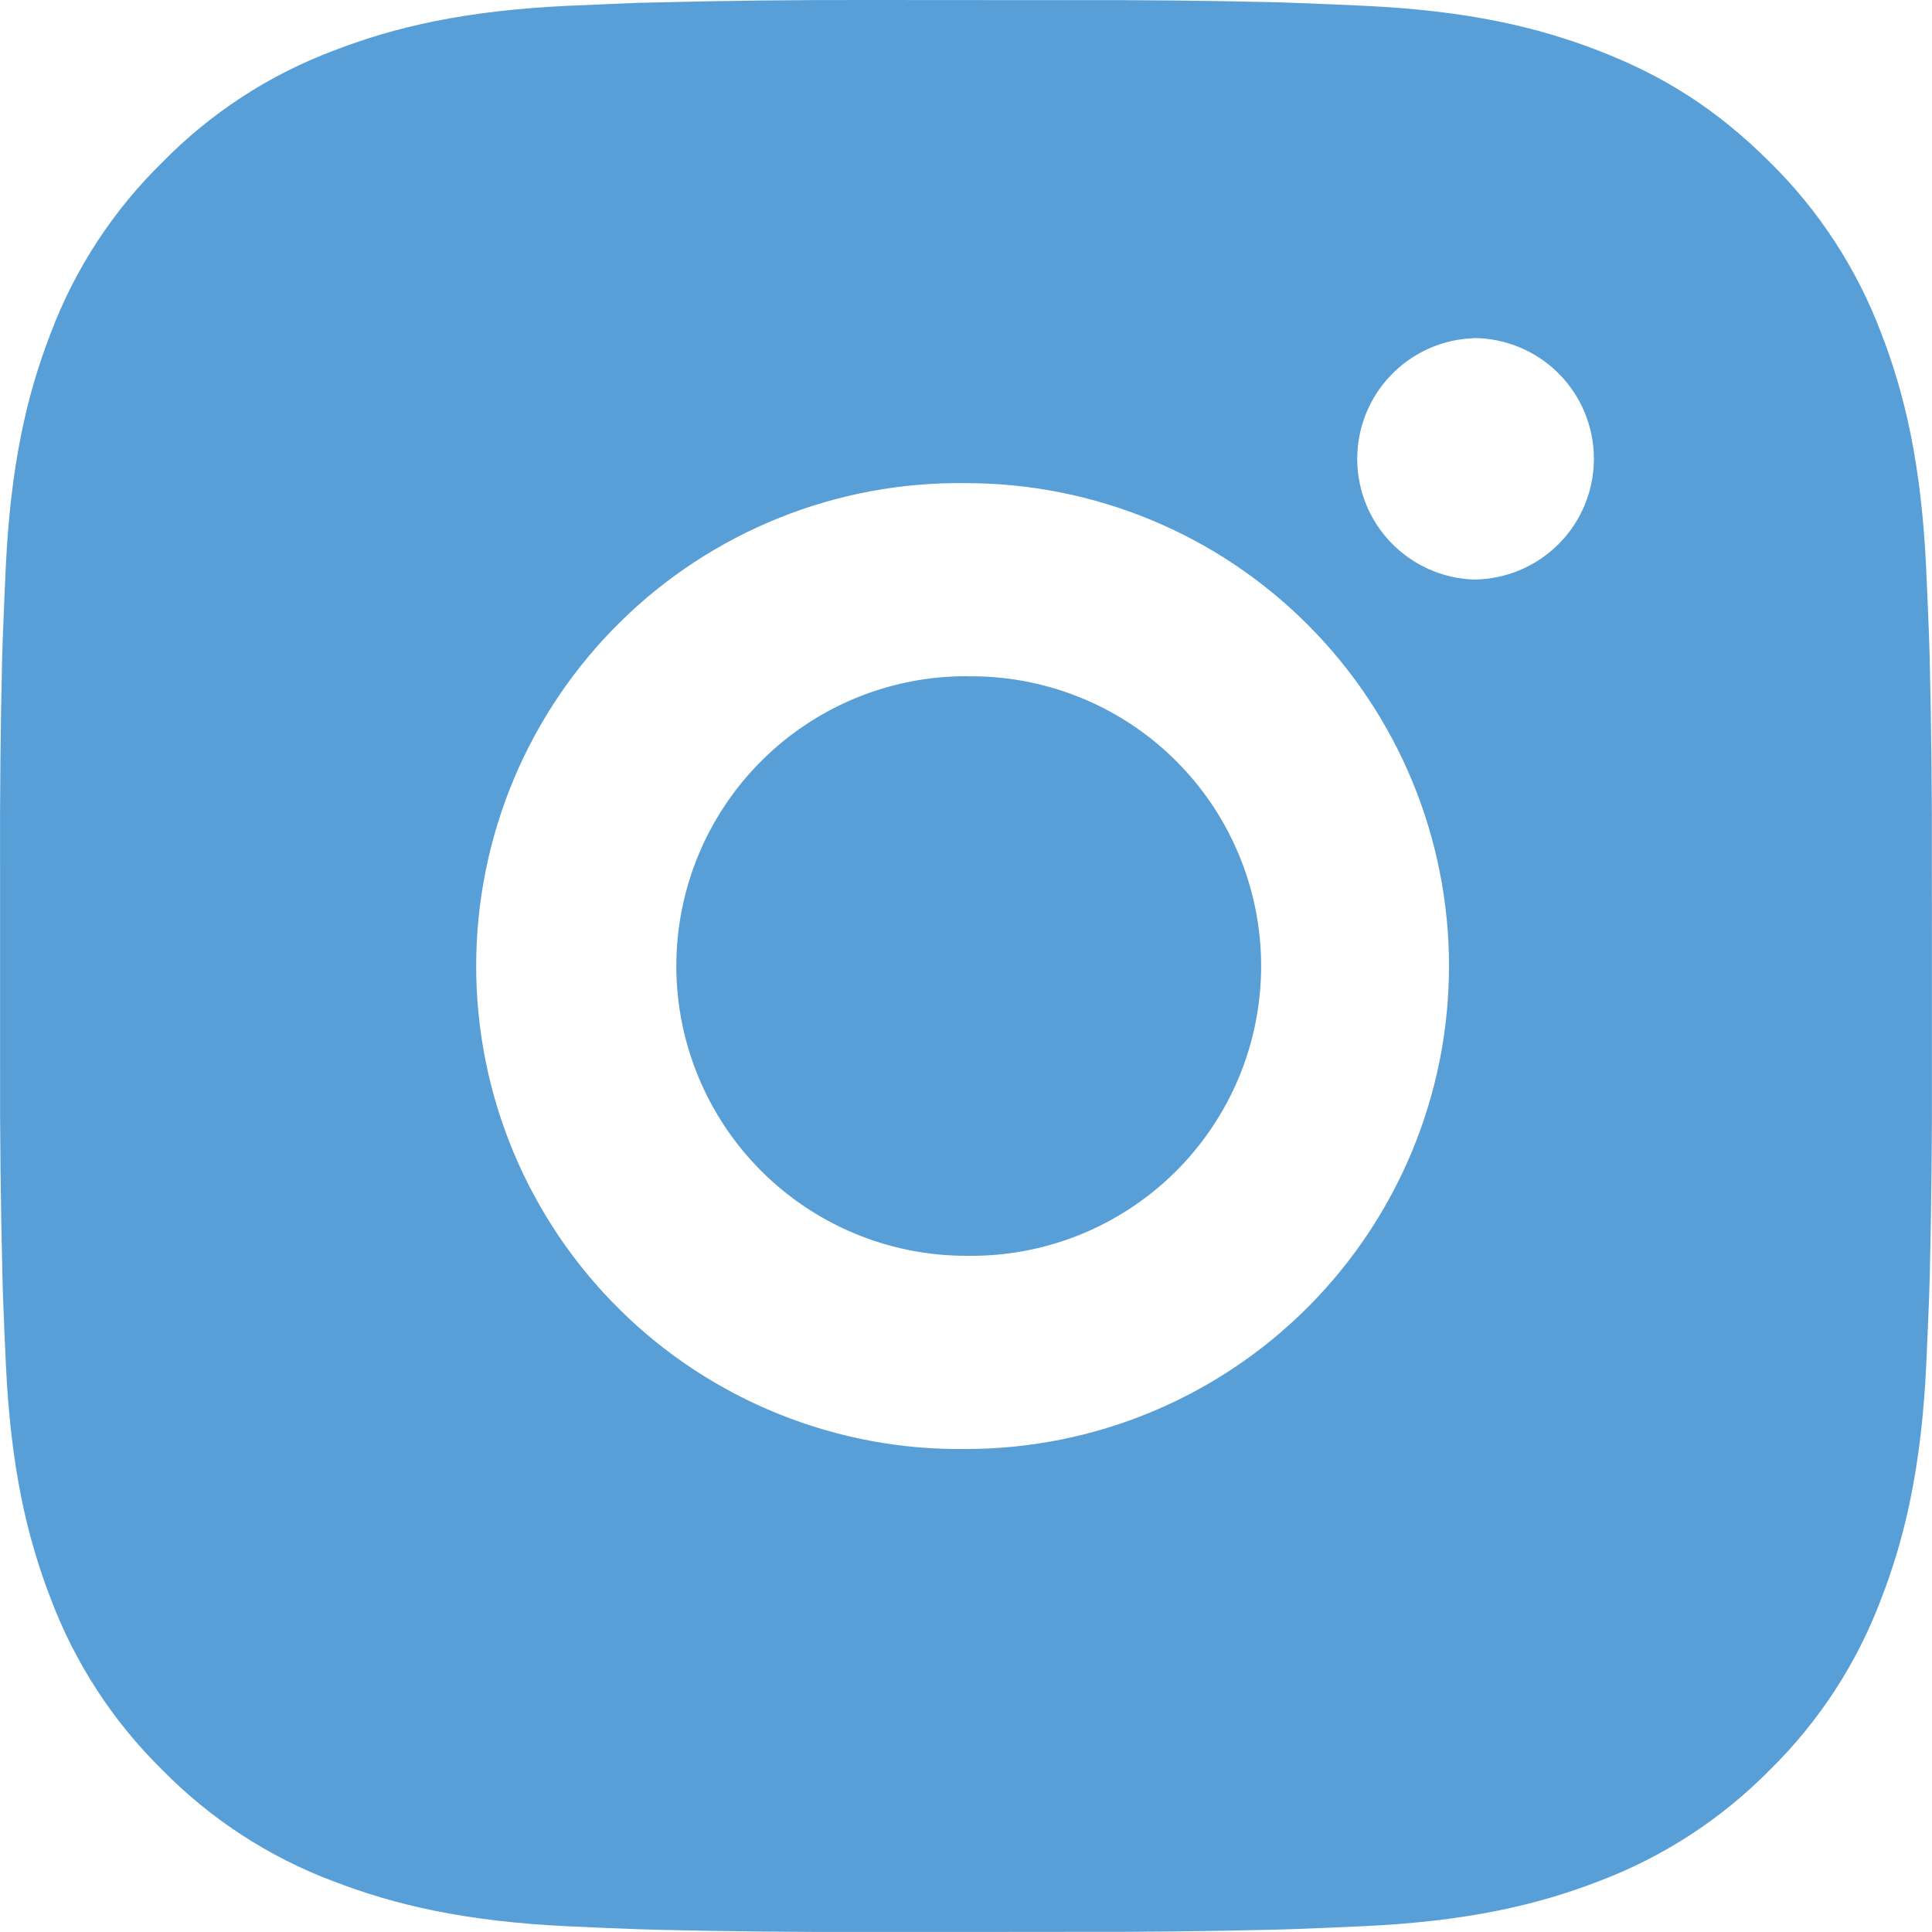
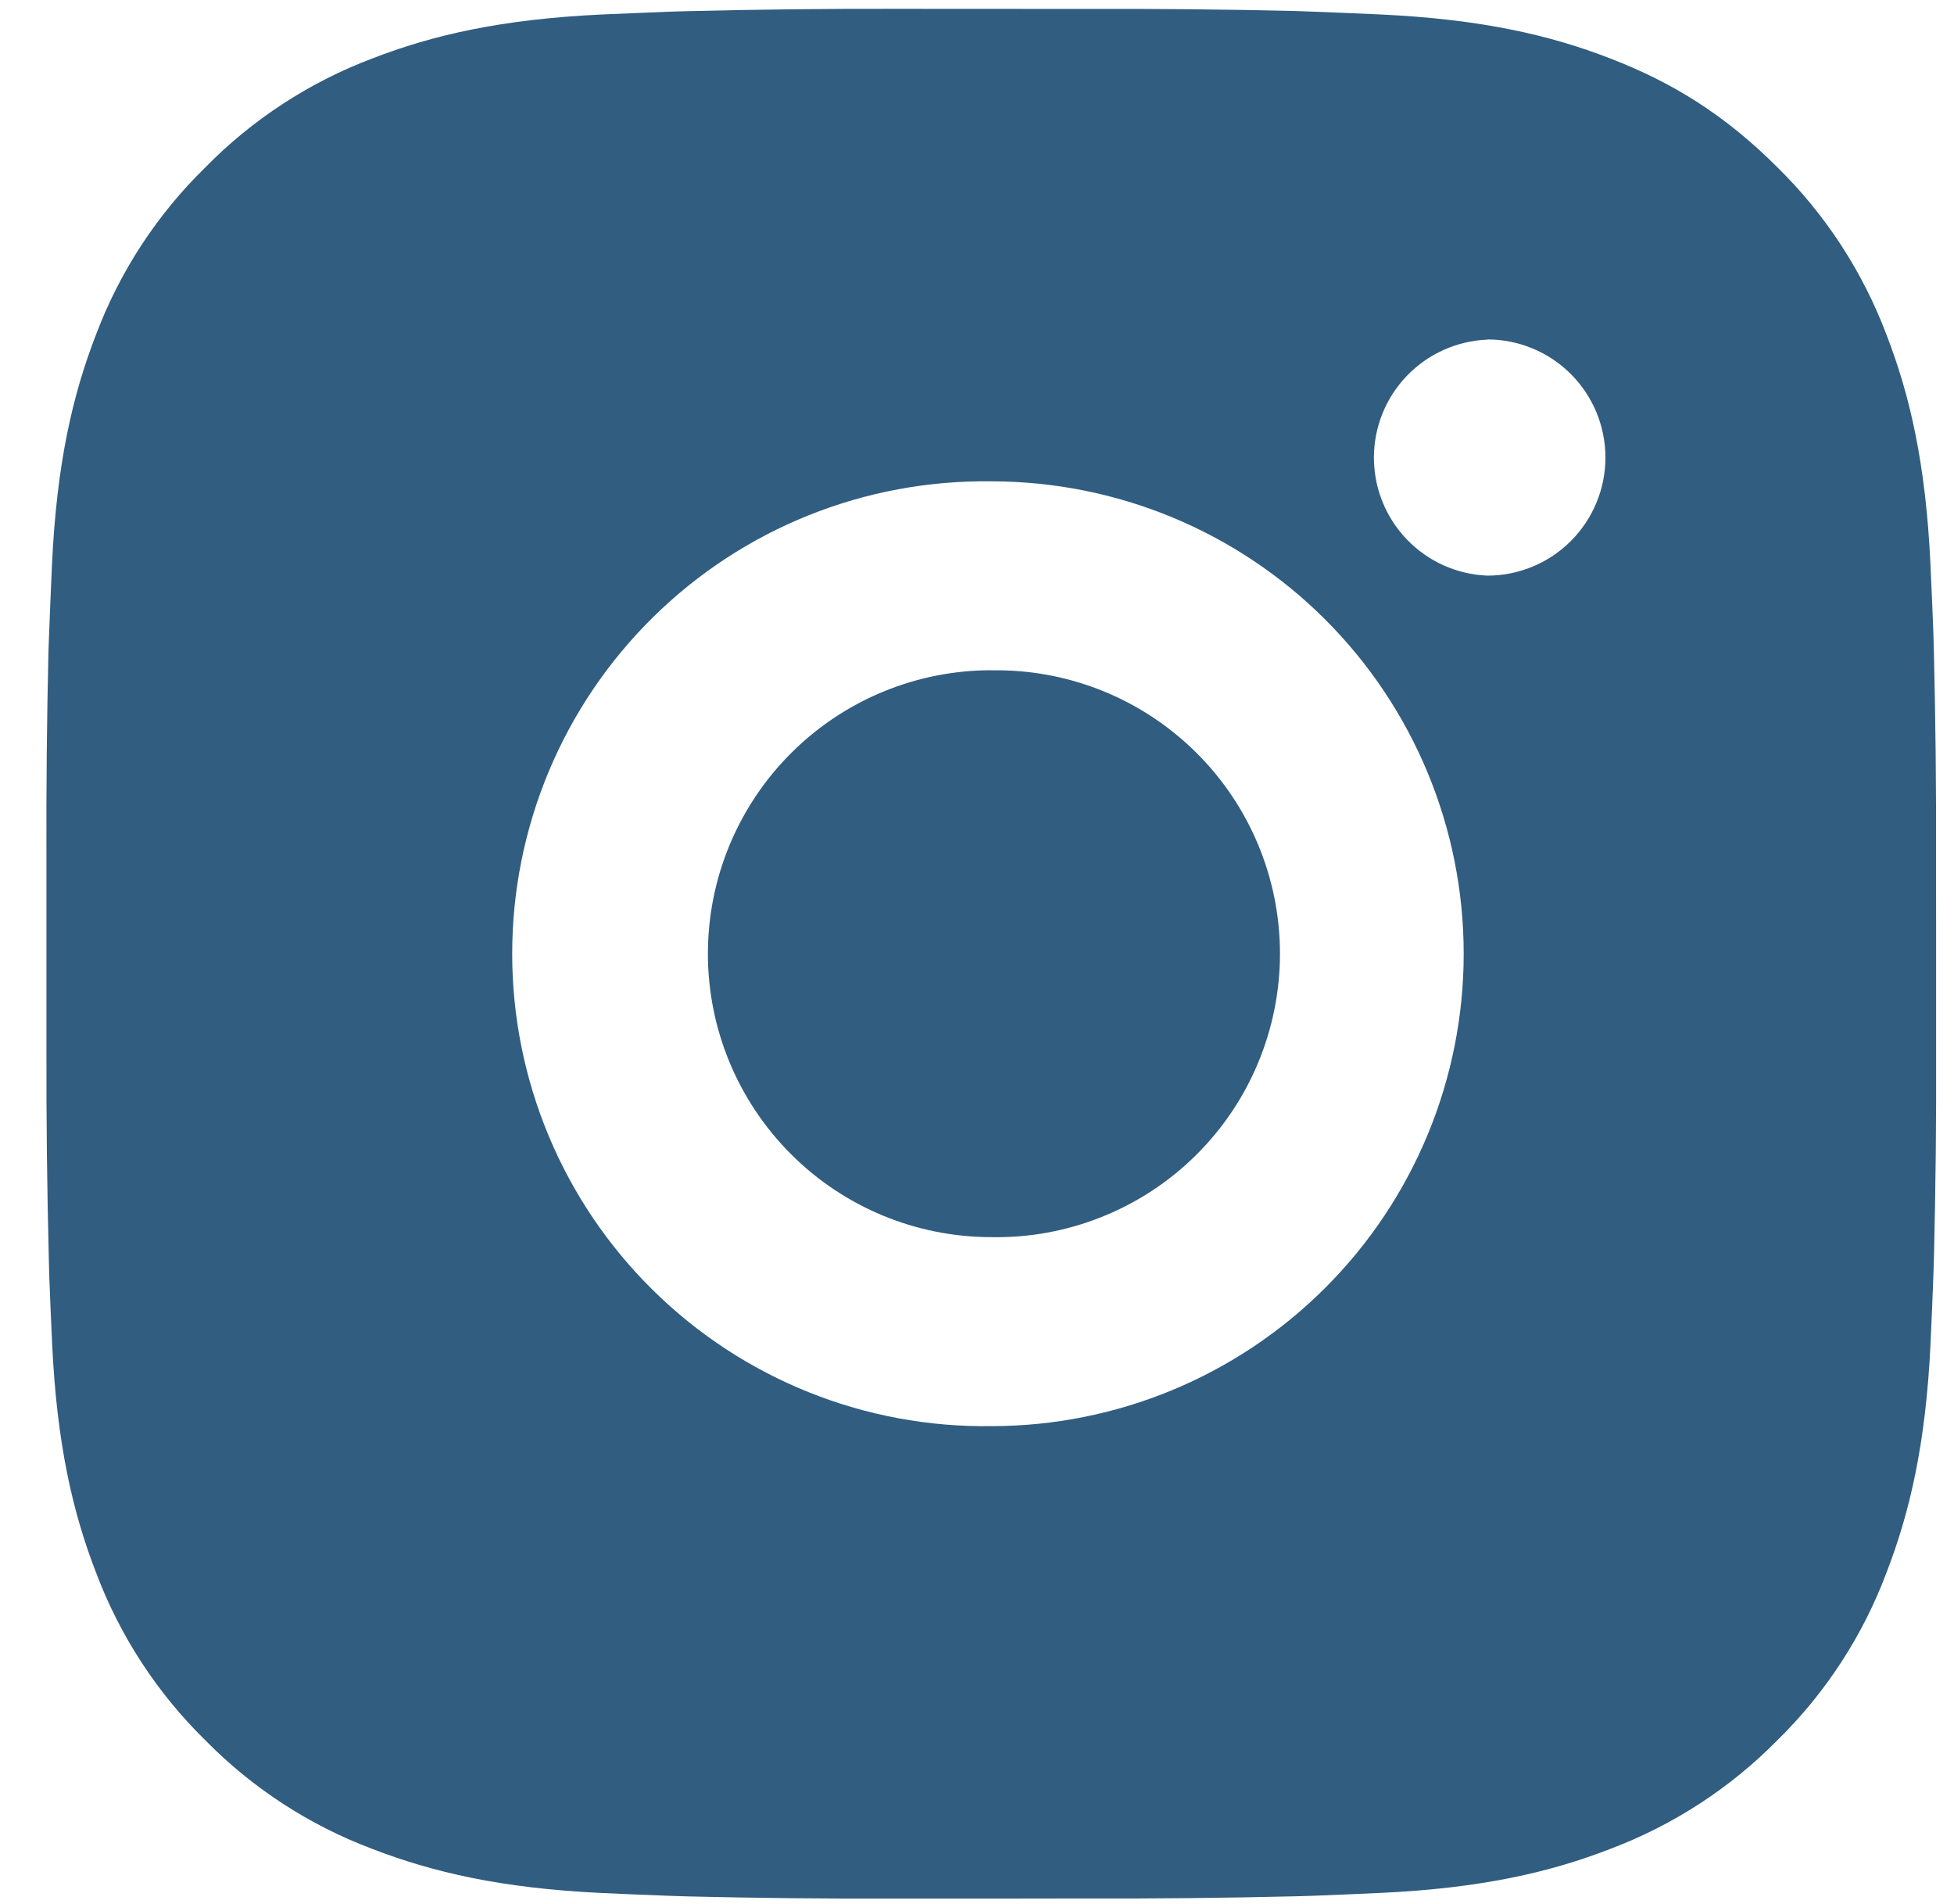
- <svg xmlns="http://www.w3.org/2000/svg" width="30" height="30" viewBox="0 0 30 30" fill="none">
-   <path d="M16.542 0.002C17.637 -0.002 18.731 0.009 19.825 0.035L20.116 0.045C20.452 0.057 20.784 0.072 21.184 0.09C22.78 0.165 23.869 0.417 24.825 0.788C25.814 1.169 26.648 1.685 27.483 2.519C28.245 3.268 28.835 4.175 29.212 5.175C29.582 6.131 29.834 7.221 29.909 8.817C29.927 9.216 29.942 9.549 29.954 9.885L29.963 10.176C29.99 11.27 30.002 12.364 29.998 13.458L29.999 14.577V16.542C30.003 17.636 29.991 18.731 29.965 19.825L29.956 20.116C29.944 20.452 29.929 20.784 29.911 21.184C29.836 22.78 29.581 23.869 29.212 24.825C28.836 25.826 28.246 26.733 27.483 27.482C26.732 28.245 25.826 28.835 24.825 29.212C23.869 29.582 22.78 29.834 21.184 29.909C20.784 29.927 20.452 29.942 20.116 29.954L19.825 29.963C18.731 29.99 17.637 30.002 16.542 29.998L15.423 29.999H13.46C12.365 30.003 11.271 29.991 10.176 29.965L9.885 29.956C9.529 29.943 9.173 29.928 8.817 29.911C7.221 29.836 6.133 29.581 5.176 29.212C4.175 28.836 3.268 28.246 2.519 27.482C1.756 26.733 1.165 25.826 0.788 24.825C0.418 23.869 0.166 22.78 0.091 21.184C0.074 20.828 0.059 20.472 0.046 20.116L0.038 19.825C0.011 18.731 -0.002 17.636 0.001 16.542V13.458C-0.003 12.364 0.008 11.27 0.034 10.176L0.044 9.885C0.056 9.549 0.071 9.216 0.089 8.817C0.164 7.22 0.416 6.132 0.787 5.175C1.164 4.174 1.756 3.268 2.521 2.52C3.269 1.756 4.175 1.165 5.176 0.788C6.133 0.417 7.22 0.165 8.817 0.09L9.885 0.045L10.176 0.038C11.27 0.01 12.364 -0.002 13.458 0L16.542 0.002ZM15 7.502C14.006 7.488 13.02 7.671 12.098 8.042C11.176 8.412 10.336 8.962 9.629 9.66C8.921 10.358 8.359 11.189 7.975 12.106C7.592 13.023 7.394 14.007 7.394 15.001C7.394 15.994 7.592 16.978 7.975 17.895C8.359 18.812 8.921 19.643 9.629 20.341C10.336 21.039 11.176 21.589 12.098 21.959C13.02 22.33 14.006 22.514 15 22.5C16.989 22.5 18.897 21.709 20.303 20.303C21.71 18.896 22.5 16.989 22.5 15C22.5 13.011 21.71 11.103 20.303 9.697C18.897 8.29 16.989 7.502 15 7.502ZM15 10.502C15.598 10.491 16.192 10.599 16.747 10.82C17.303 11.041 17.808 11.37 18.235 11.789C18.662 12.208 19.001 12.708 19.232 13.259C19.463 13.81 19.583 14.402 19.583 15C19.583 15.598 19.464 16.189 19.233 16.741C19.001 17.292 18.663 17.792 18.236 18.211C17.81 18.63 17.304 18.959 16.749 19.181C16.193 19.402 15.599 19.511 15.002 19.5C13.808 19.5 12.664 19.026 11.82 18.182C10.976 17.338 10.502 16.193 10.502 15C10.502 13.806 10.976 12.662 11.82 11.818C12.664 10.974 13.808 10.5 15.002 10.5L15 10.502ZM22.875 5.252C22.391 5.271 21.933 5.477 21.598 5.826C21.262 6.175 21.075 6.641 21.075 7.125C21.075 7.609 21.262 8.075 21.598 8.424C21.933 8.773 22.391 8.979 22.875 8.999C23.372 8.999 23.849 8.801 24.201 8.449C24.552 8.098 24.75 7.621 24.75 7.124C24.75 6.626 24.552 6.149 24.201 5.798C23.849 5.446 23.372 5.249 22.875 5.249V5.252Z" fill="#599FD7" />
+ <svg xmlns="http://www.w3.org/2000/svg" width="39" height="38" viewBox="0 0 39 38" fill="none">
+   <path d="M21.724 0.178C23.1 0.173 24.476 0.187 25.852 0.22L26.218 0.233C26.64 0.248 27.057 0.267 27.56 0.289C29.567 0.384 30.936 0.7 32.137 1.166C33.382 1.645 34.43 2.294 35.479 3.343C36.437 4.285 37.179 5.424 37.653 6.682C38.119 7.884 38.436 9.255 38.53 11.261C38.553 11.763 38.571 12.181 38.587 12.604L38.598 12.97C38.631 14.345 38.646 15.72 38.641 17.096L38.643 18.503V20.973C38.648 22.349 38.633 23.726 38.6 25.101L38.588 25.467C38.573 25.89 38.554 26.306 38.532 26.81C38.438 28.817 38.117 30.186 37.653 31.387C37.181 32.646 36.439 33.787 35.479 34.729C34.536 35.687 33.395 36.429 32.137 36.903C30.936 37.369 29.567 37.686 27.56 37.78C27.057 37.803 26.64 37.821 26.218 37.837L25.852 37.848C24.476 37.881 23.1 37.896 21.724 37.891L20.317 37.893H17.848C16.472 37.898 15.096 37.883 13.72 37.85L13.354 37.838C12.907 37.822 12.459 37.803 12.012 37.782C10.005 37.688 8.636 37.367 7.433 36.903C6.174 36.43 5.035 35.688 4.093 34.729C3.133 33.786 2.391 32.646 1.917 31.387C1.451 30.186 1.134 28.817 1.04 26.81C1.019 26.363 1 25.915 0.983 25.467L0.974 25.101C0.939 23.726 0.924 22.349 0.927 20.973V17.096C0.922 15.72 0.935 14.345 0.968 12.97L0.982 12.604C0.997 12.181 1.016 11.763 1.038 11.261C1.132 9.253 1.449 7.886 1.915 6.682C2.389 5.424 3.133 4.284 4.095 3.344C5.036 2.384 6.175 1.641 7.433 1.166C8.636 0.7 10.003 0.384 12.012 0.289L13.354 0.233L13.72 0.223C15.095 0.189 16.471 0.173 17.846 0.176L21.724 0.178ZM19.785 9.607C18.536 9.59 17.295 9.82 16.136 10.286C14.976 10.752 13.921 11.444 13.032 12.321C12.142 13.198 11.435 14.244 10.953 15.396C10.471 16.549 10.223 17.786 10.223 19.036C10.223 20.285 10.471 21.522 10.953 22.675C11.435 23.828 12.142 24.873 13.032 25.75C13.921 26.627 14.976 27.319 16.136 27.785C17.295 28.251 18.536 28.482 19.785 28.464C22.286 28.464 24.684 27.471 26.452 25.702C28.221 23.934 29.214 21.535 29.214 19.035C29.214 16.534 28.221 14.136 26.452 12.367C24.684 10.599 22.286 9.607 19.785 9.607ZM19.785 13.379C20.537 13.365 21.283 13.501 21.982 13.779C22.68 14.057 23.316 14.472 23.852 14.998C24.389 15.525 24.815 16.153 25.106 16.846C25.397 17.539 25.547 18.283 25.547 19.035C25.547 19.786 25.397 20.53 25.106 21.224C24.816 21.917 24.39 22.545 23.854 23.072C23.317 23.599 22.682 24.013 21.983 24.291C21.285 24.57 20.538 24.706 19.787 24.692C18.286 24.692 16.847 24.096 15.787 23.035C14.726 21.974 14.129 20.535 14.129 19.035C14.129 17.534 14.726 16.095 15.787 15.034C16.847 13.973 18.286 13.377 19.787 13.377L19.785 13.379ZM29.686 6.779C29.077 6.803 28.502 7.062 28.08 7.501C27.658 7.94 27.422 8.525 27.422 9.134C27.422 9.743 27.658 10.328 28.08 10.767C28.502 11.206 29.077 11.465 29.686 11.489C30.311 11.489 30.91 11.241 31.352 10.799C31.794 10.357 32.043 9.757 32.043 9.132C32.043 8.507 31.794 7.907 31.352 7.465C30.91 7.023 30.311 6.775 29.686 6.775V6.779Z" fill="#315D80" />
</svg>
